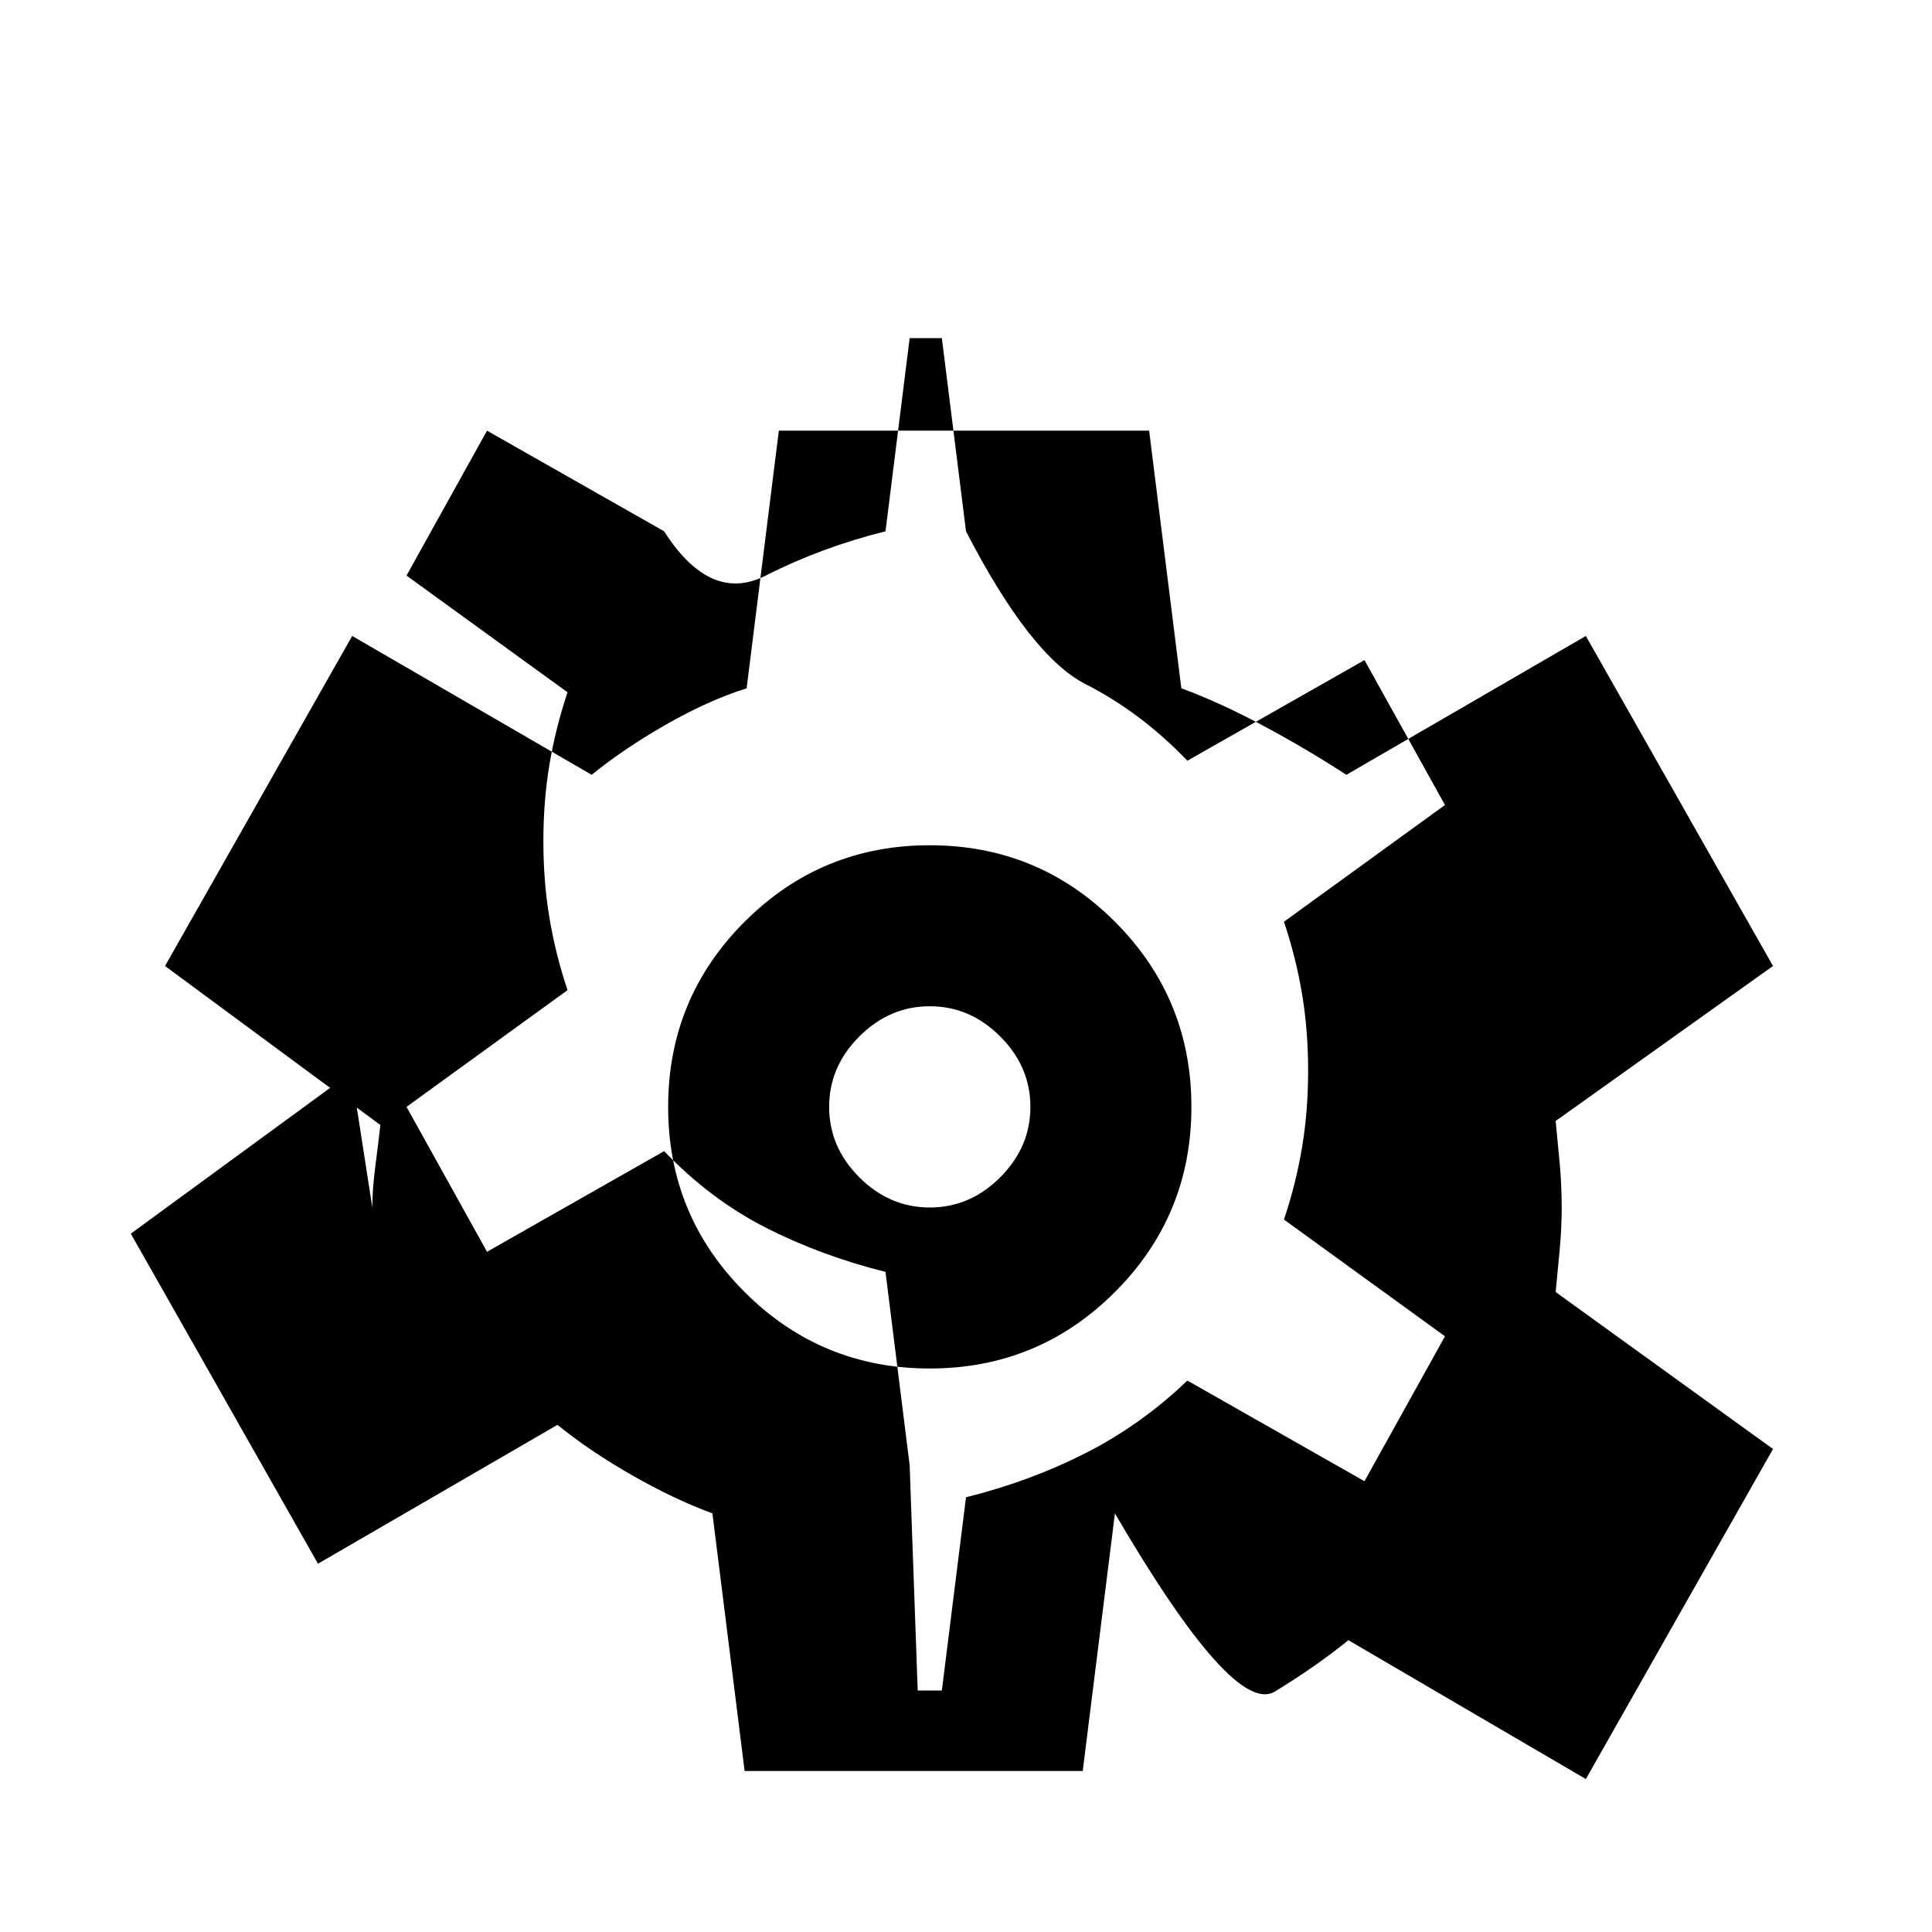
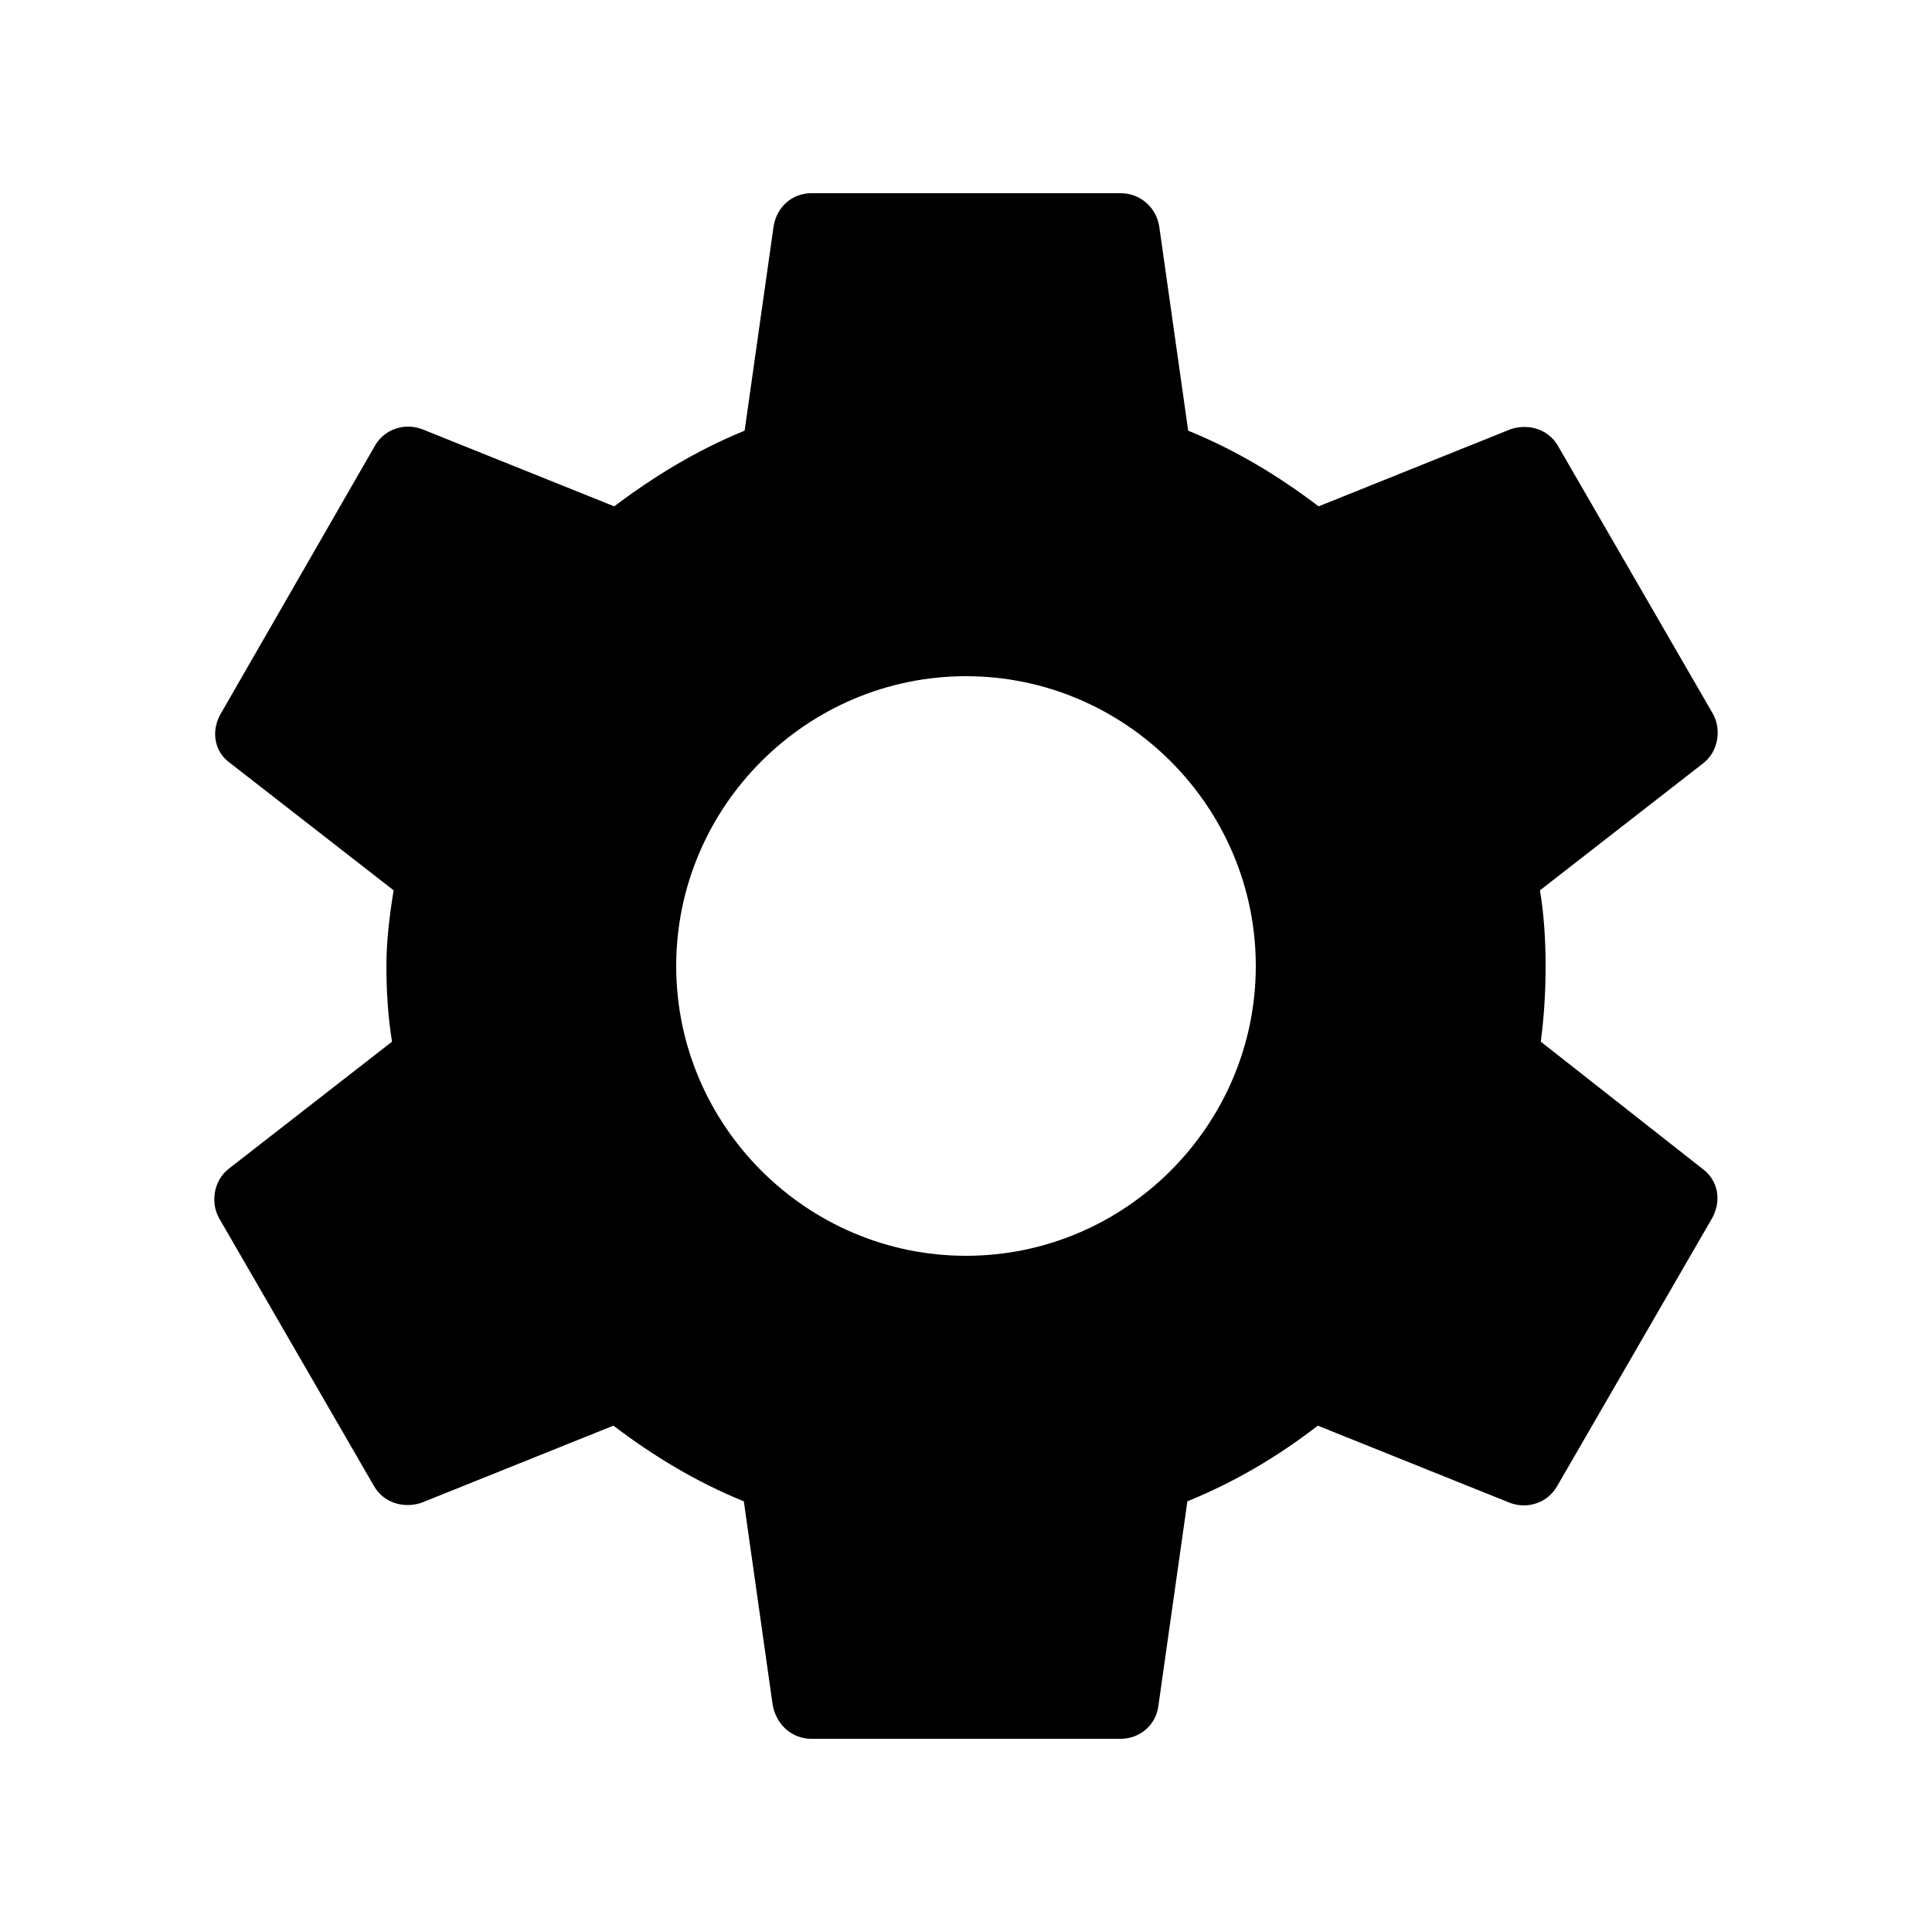
- <svg xmlns="http://www.w3.org/2000/svg" height="24" viewBox="0 -960 960 960" width="24">
-   <path d="m370-80-16-128q-19-7-40-19t-37-25l-119 69-93-164 108-79q-2-9-2.5-20.5T185-360q0-9 1.5-20.5t2.5-20.5L82-480l93-164 119 69q16-13 37-25t40-18l16-128h184l16 128q19 7 40.5 18.5T669-575l119-69 93 164-108 77q1 10 2 21t1 22q0 10-1 21t-2 21l108 78-93 164-118-69q-16 13-36.5 25.5T554-208l-16 128H370Zm92-200q54 0 92-38t38-92q0-54-38-92t-92-38q-54 0-92 38t-38 92q0 54 38 92t92 38Zm0-80q-20 0-35-15t-15-35q0-20 15-35t35-15q20 0 35 15t15 35q0 20-15 35t-35 15Zm-6 240h12l12-96q32-8 59.5-22t50.5-36l88 50 40-72-80-58q6-18 9-36t3-38q0-20-3-38t-9-36l80-58-40-72-88 50q-23-24-50.5-38T480-696l-12-96h-16l-12 96q-32 8-59.5 22T330-696l-88-50-40 72 80 58q-6 18-9 36t-3 38q0 20 3 38t9 36l-80 58 40 72 88-50q23 24 50.5 38t59.5 22l12 96Zm6-280Z" />
+ <svg xmlns="http://www.w3.org/2000/svg" height="24" viewBox="0 0 24 24" width="24" fill="currentColor">
+   <path d="M19.14,12.94c0.04-0.3,0.06-0.61,0.06-0.94c0-0.32-0.02-0.64-0.07-0.94l2.03-1.58c0.18-0.14,0.23-0.41,0.12-0.61 l-1.92-3.32c-0.12-0.22-0.37-0.29-0.59-0.22l-2.39,0.96c-0.5-0.38-1.03-0.7-1.62-0.94L14.4,2.81c-0.04-0.24-0.24-0.41-0.48-0.41 h-3.84c-0.24,0-0.43,0.17-0.47,0.41L9.25,5.35C8.66,5.59,8.12,5.92,7.63,6.29L5.24,5.33c-0.22-0.08-0.47,0-0.59,0.22L2.74,8.87 C2.62,9.08,2.66,9.34,2.86,9.48l2.03,1.58C4.84,11.36,4.8,11.69,4.8,12s0.02,0.64,0.07,0.94l-2.03,1.58 c-0.18,0.14-0.23,0.41-0.12,0.61l1.92,3.32c0.12,0.22,0.37,0.29,0.59,0.22l2.39-0.96c0.5,0.38,1.03,0.7,1.62,0.94l0.36,2.54 c0.05,0.24,0.24,0.41,0.48,0.41h3.84c0.24,0,0.44-0.17,0.47-0.41l0.36-2.54c0.59-0.24,1.13-0.56,1.62-0.94l2.39,0.96 c0.22,0.08,0.47,0,0.59-0.22l1.92-3.32c0.12-0.22,0.07-0.47-0.12-0.61L19.14,12.94z M12,15.6c-1.98,0-3.6-1.62-3.6-3.6 s1.62-3.6,3.6-3.6s3.6,1.62,3.6,3.6S13.98,15.6,12,15.6z" />
</svg>
